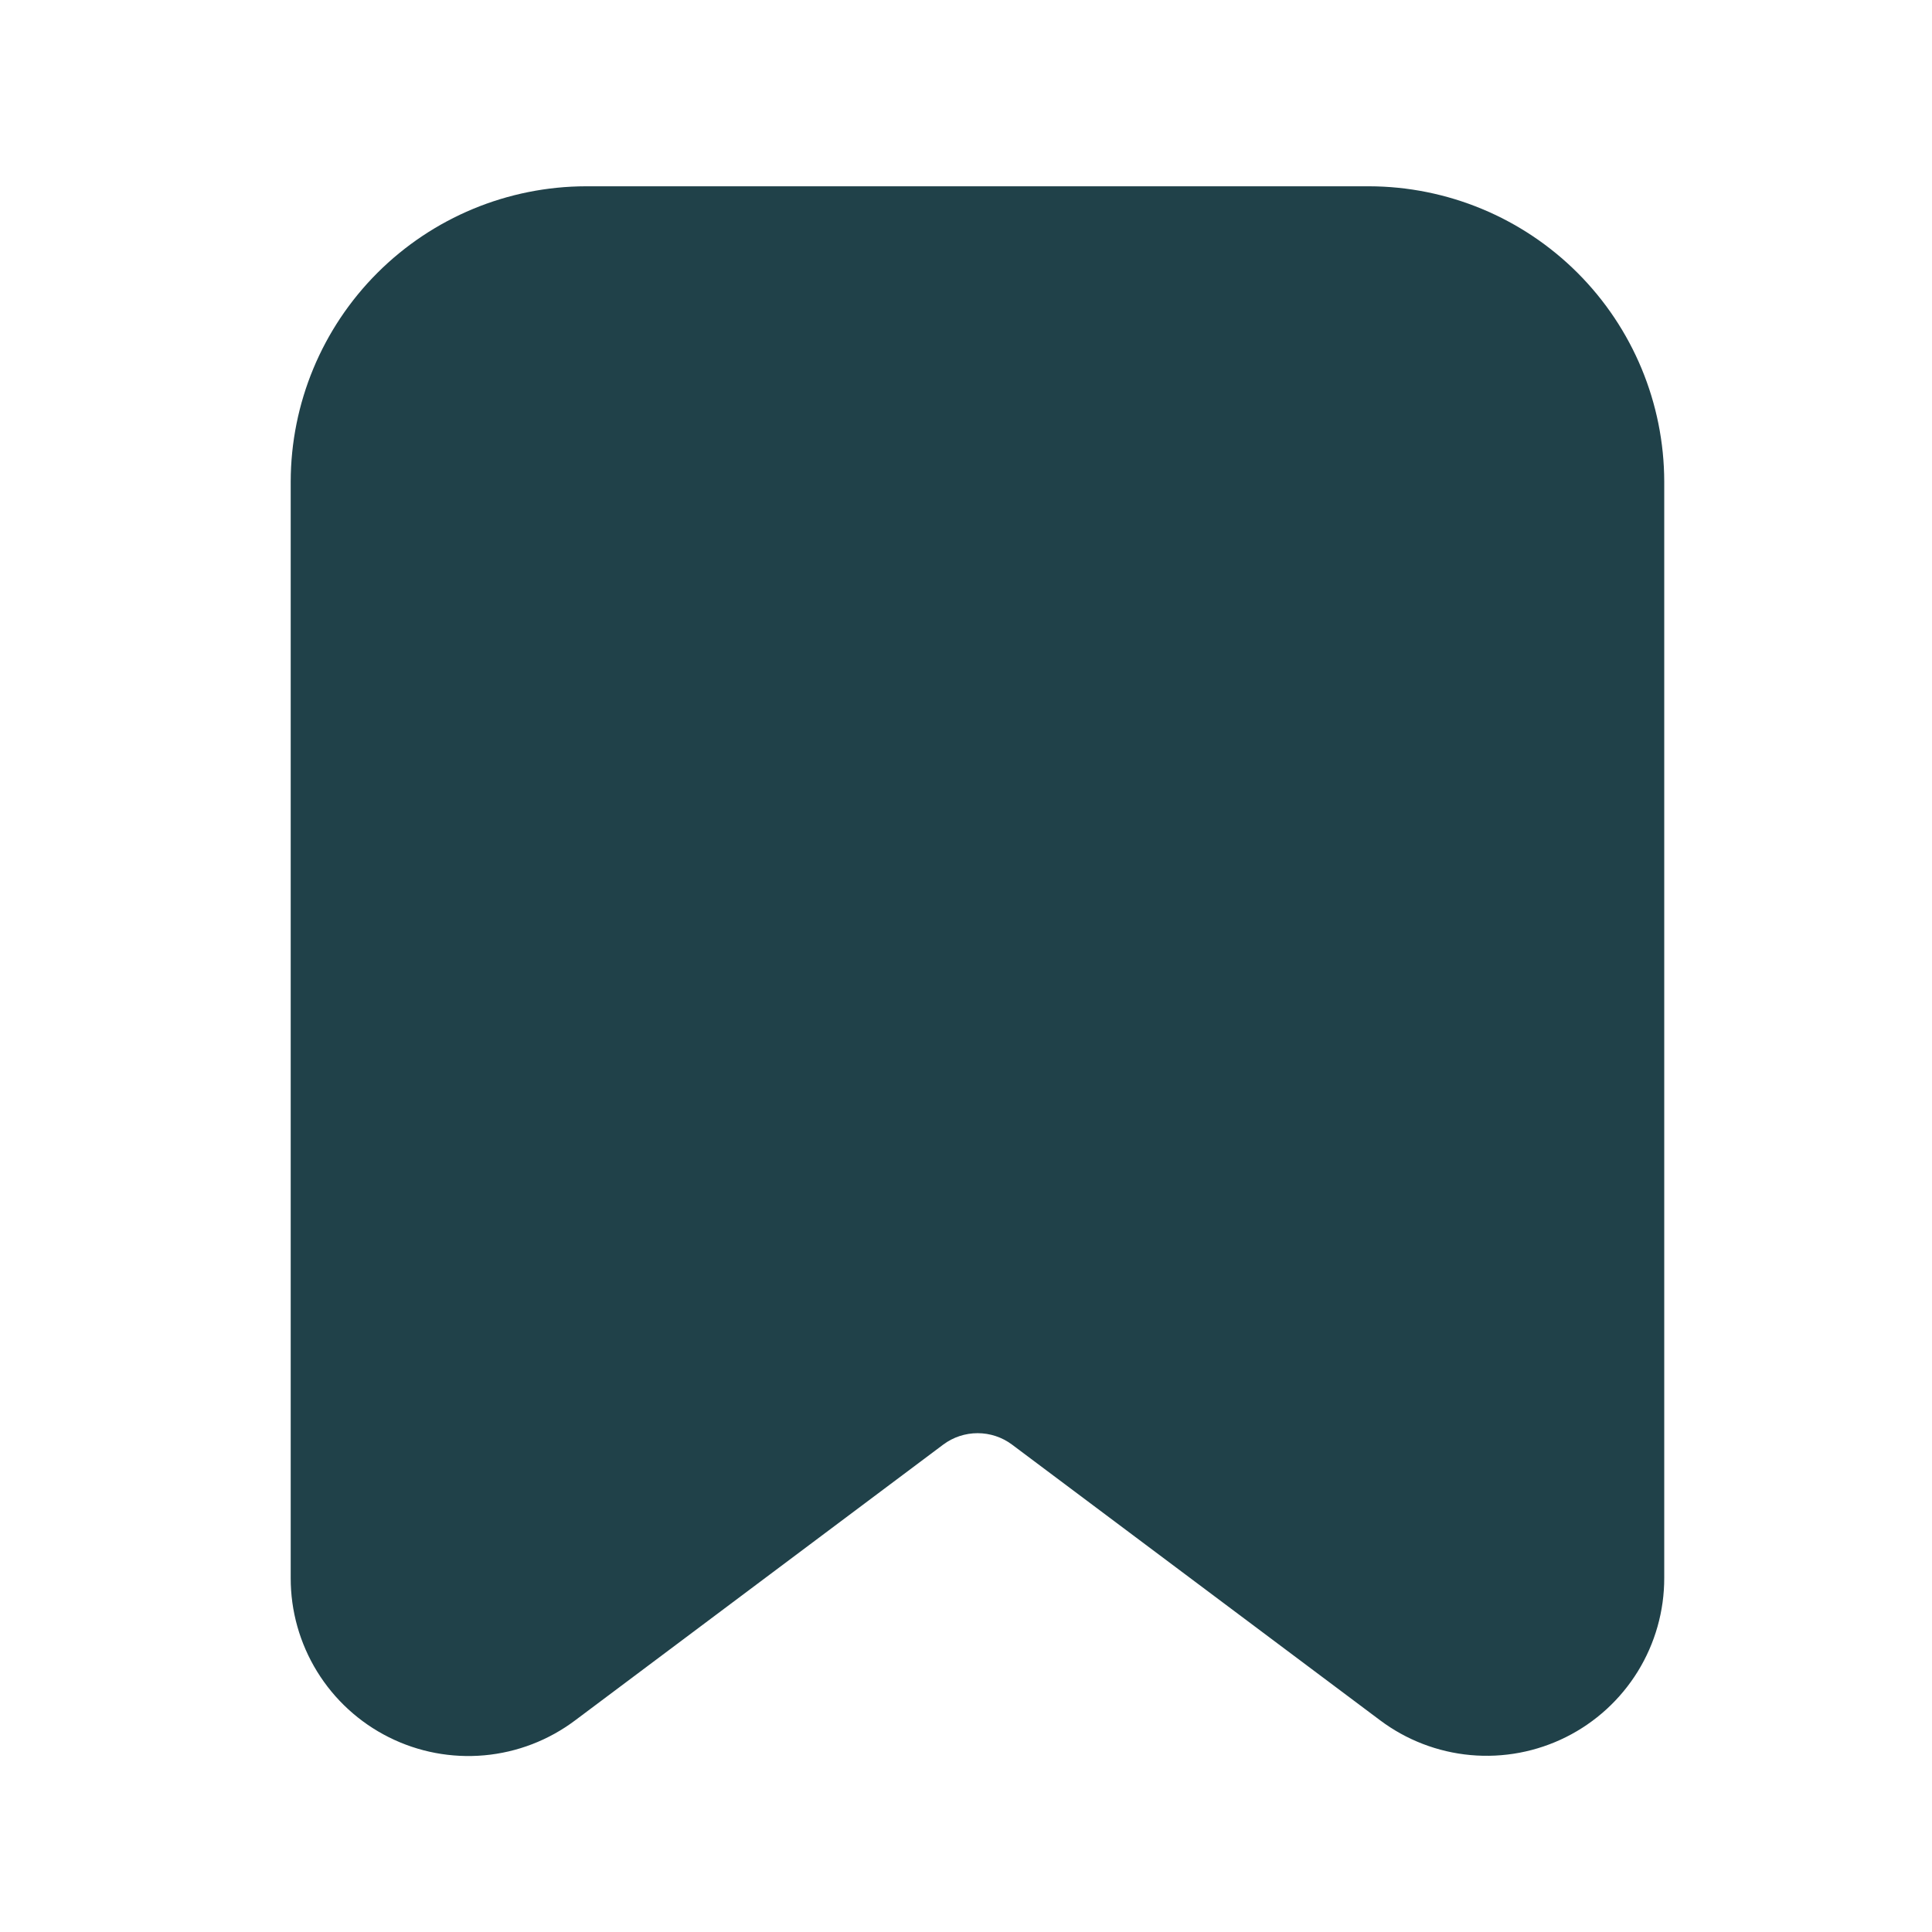
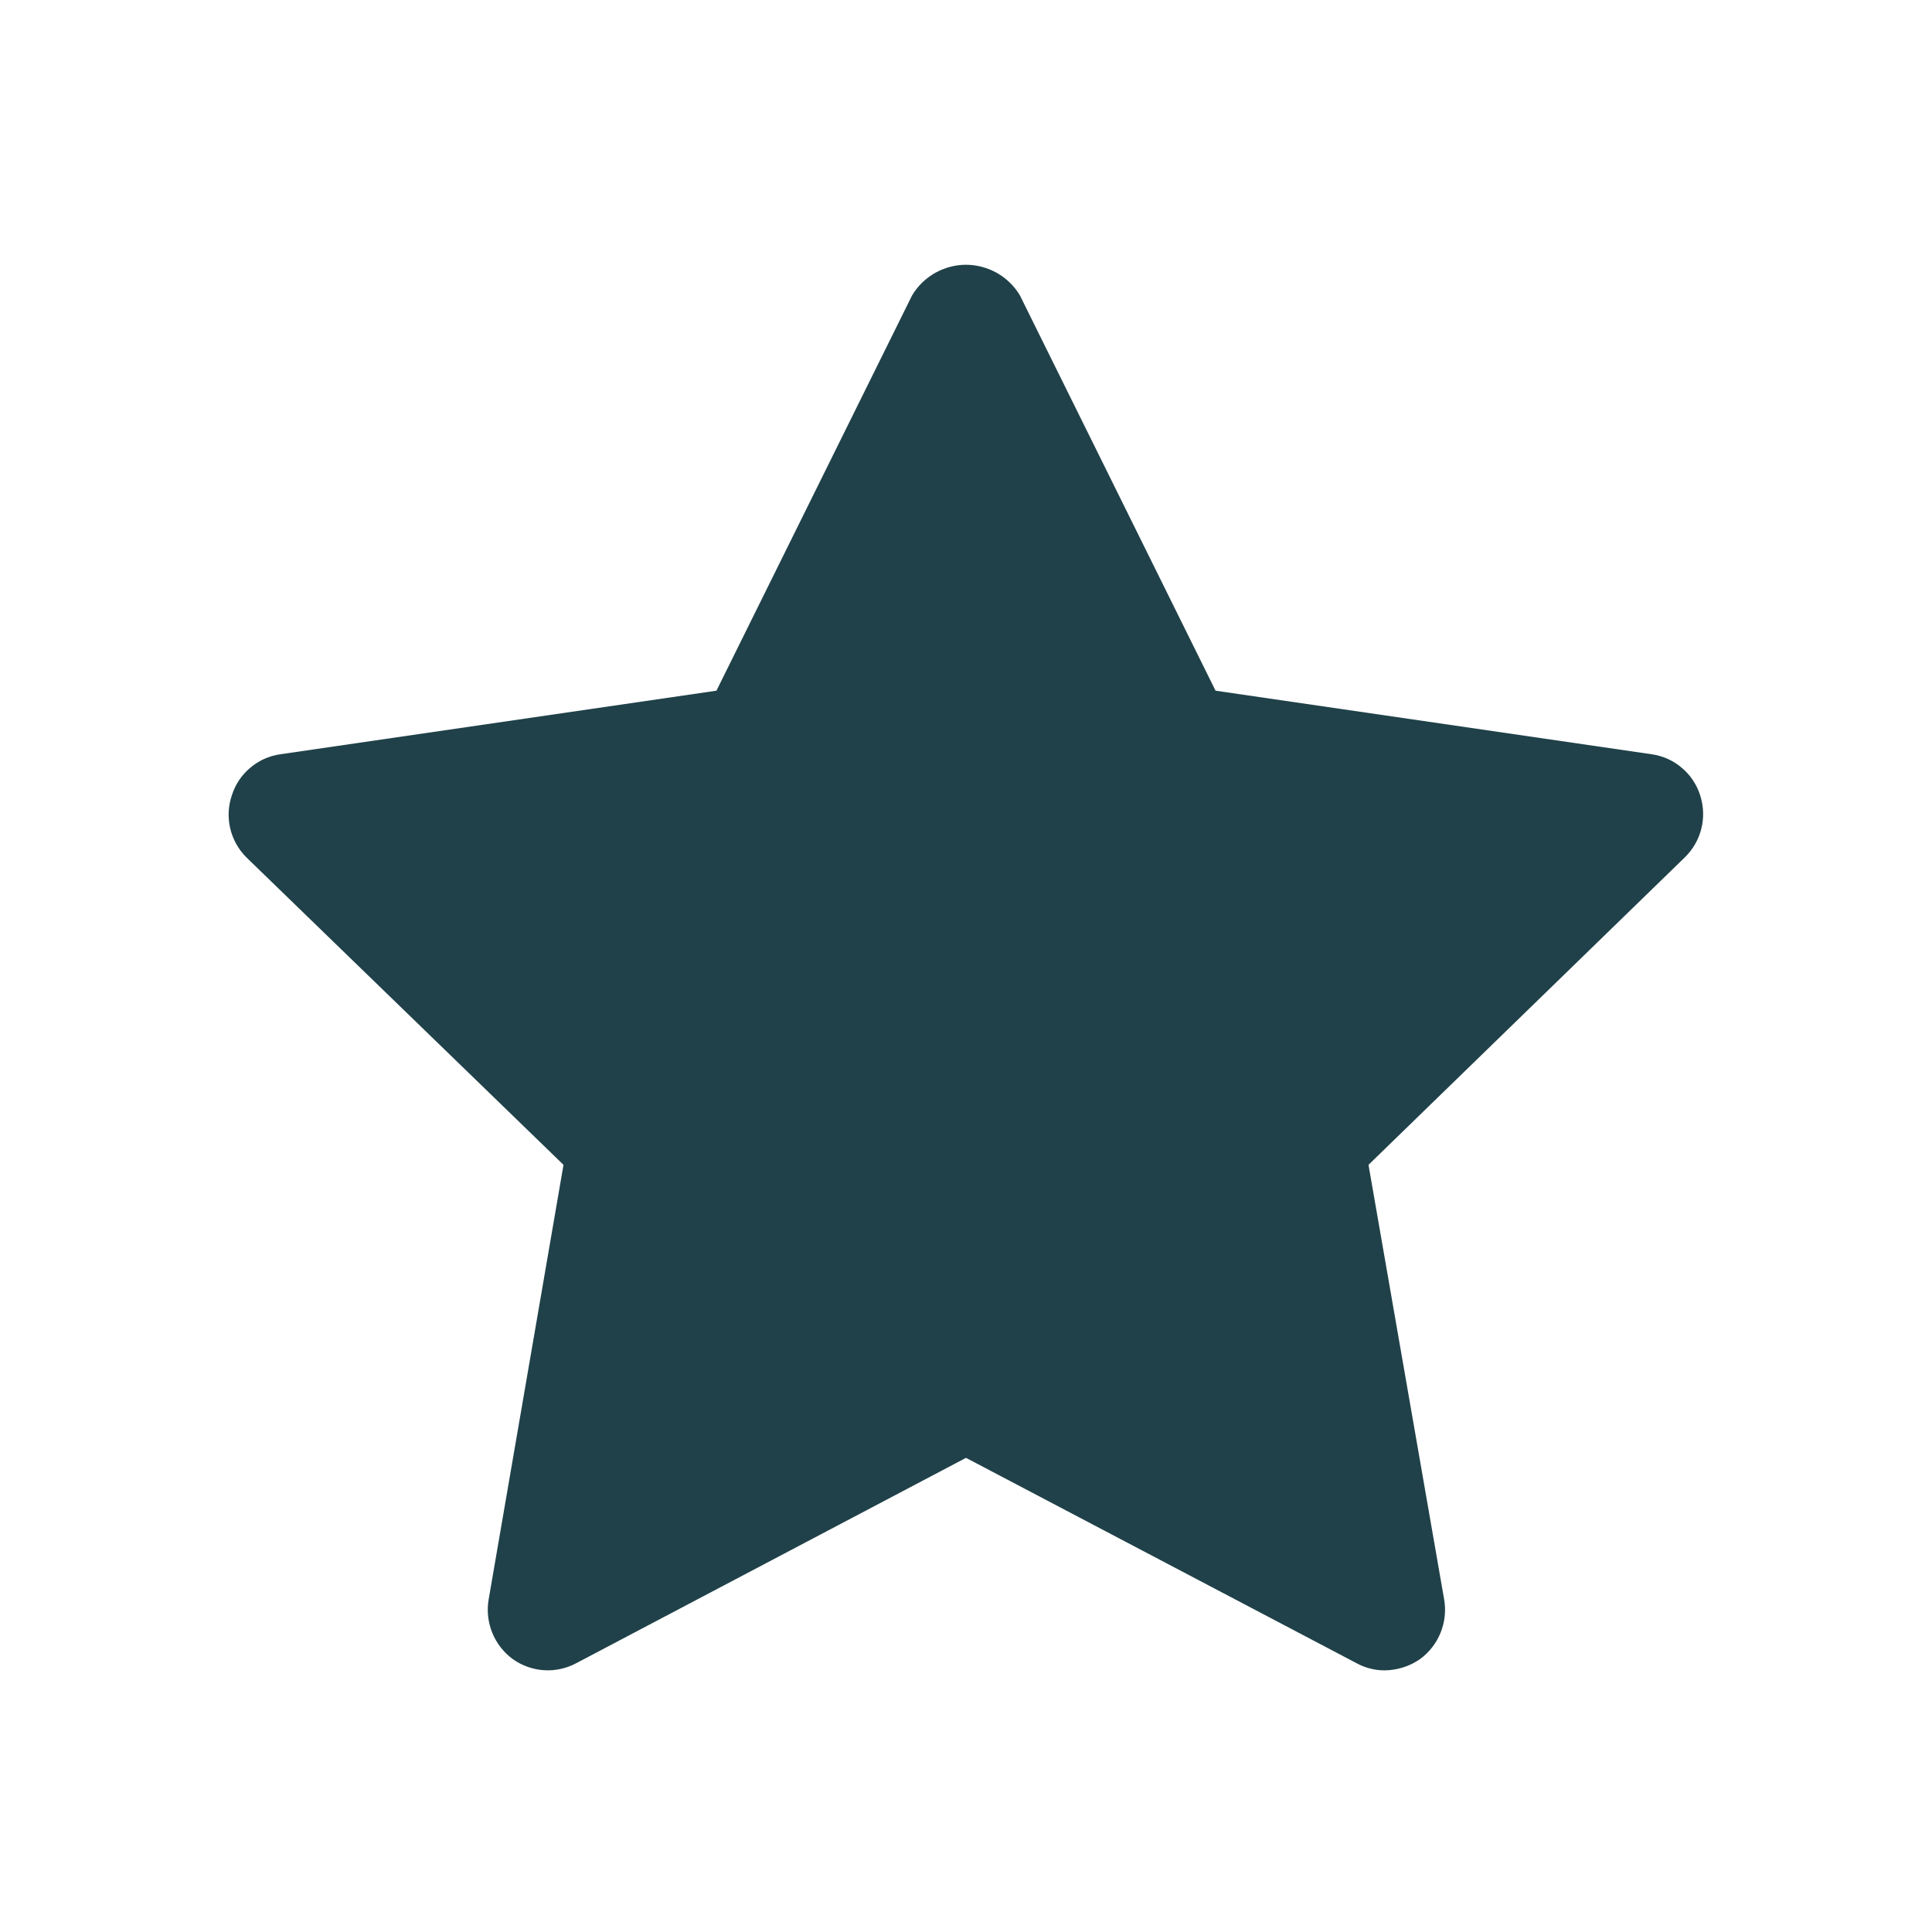
- <svg xmlns="http://www.w3.org/2000/svg" width="800px" height="800px" viewBox="0 0 64 64" fill="none">
+ <svg xmlns="http://www.w3.org/2000/svg" width="800px" height="800px" viewBox="0 0 24 24" fill="none">
  <g id="SVGRepo_bgCarrier" stroke-width="0" />
  <g id="SVGRepo_tracerCarrier" stroke-linecap="round" stroke-linejoin="round" />
  <g id="SVGRepo_iconCarrier">
-     <path d="M45.35 6.171H19.41C16.818 6.176 14.333 7.208 12.5 9.041C10.667 10.874 9.635 13.359 9.63 15.951V52.271C9.627 53.365 9.93 54.439 10.504 55.371C11.078 56.303 11.9 57.057 12.879 57.547C13.857 58.038 14.953 58.245 16.044 58.147C17.134 58.049 18.175 57.648 19.05 56.991L31.25 47.851C31.578 47.607 31.976 47.476 32.385 47.476C32.794 47.476 33.192 47.607 33.52 47.851L45.71 56.981C46.584 57.639 47.625 58.04 48.714 58.139C49.804 58.238 50.899 58.031 51.878 57.542C52.856 57.053 53.679 56.3 54.254 55.369C54.828 54.438 55.132 53.365 55.13 52.271V15.951C55.125 13.359 54.093 10.874 52.26 9.041C50.427 7.208 47.942 6.176 45.35 6.171Z" fill="#204149" />
+     <path d="M21.12 9.88C21.078 9.747 21 9.629 20.893 9.539C20.787 9.448 20.658 9.39 20.52 9.37L15.1 8.58L12.67 3.67C12.601 3.554 12.503 3.458 12.385 3.391C12.268 3.325 12.135 3.289 12 3.289C11.865 3.289 11.732 3.325 11.615 3.391C11.497 3.458 11.399 3.554 11.33 3.67L8.9 8.58L3.48 9.37C3.342 9.39 3.213 9.448 3.107 9.539C3 9.629 2.922 9.747 2.88 9.88C2.835 10.012 2.828 10.155 2.86 10.291C2.892 10.427 2.961 10.551 3.06 10.65L7 14.47L6.07 19.87C6.046 20.009 6.062 20.152 6.115 20.283C6.168 20.413 6.256 20.527 6.37 20.61C6.484 20.691 6.618 20.739 6.758 20.748C6.897 20.757 7.037 20.726 7.16 20.66L12 18.11L16.85 20.66C16.957 20.719 17.078 20.75 17.2 20.75C17.357 20.748 17.511 20.7 17.64 20.61C17.754 20.527 17.842 20.413 17.895 20.283C17.948 20.152 17.964 20.009 17.94 19.87L17 14.47L20.93 10.65C21.03 10.552 21.102 10.428 21.135 10.292C21.169 10.156 21.163 10.013 21.12 9.88Z" fill="#204149" />
  </g>
</svg>
